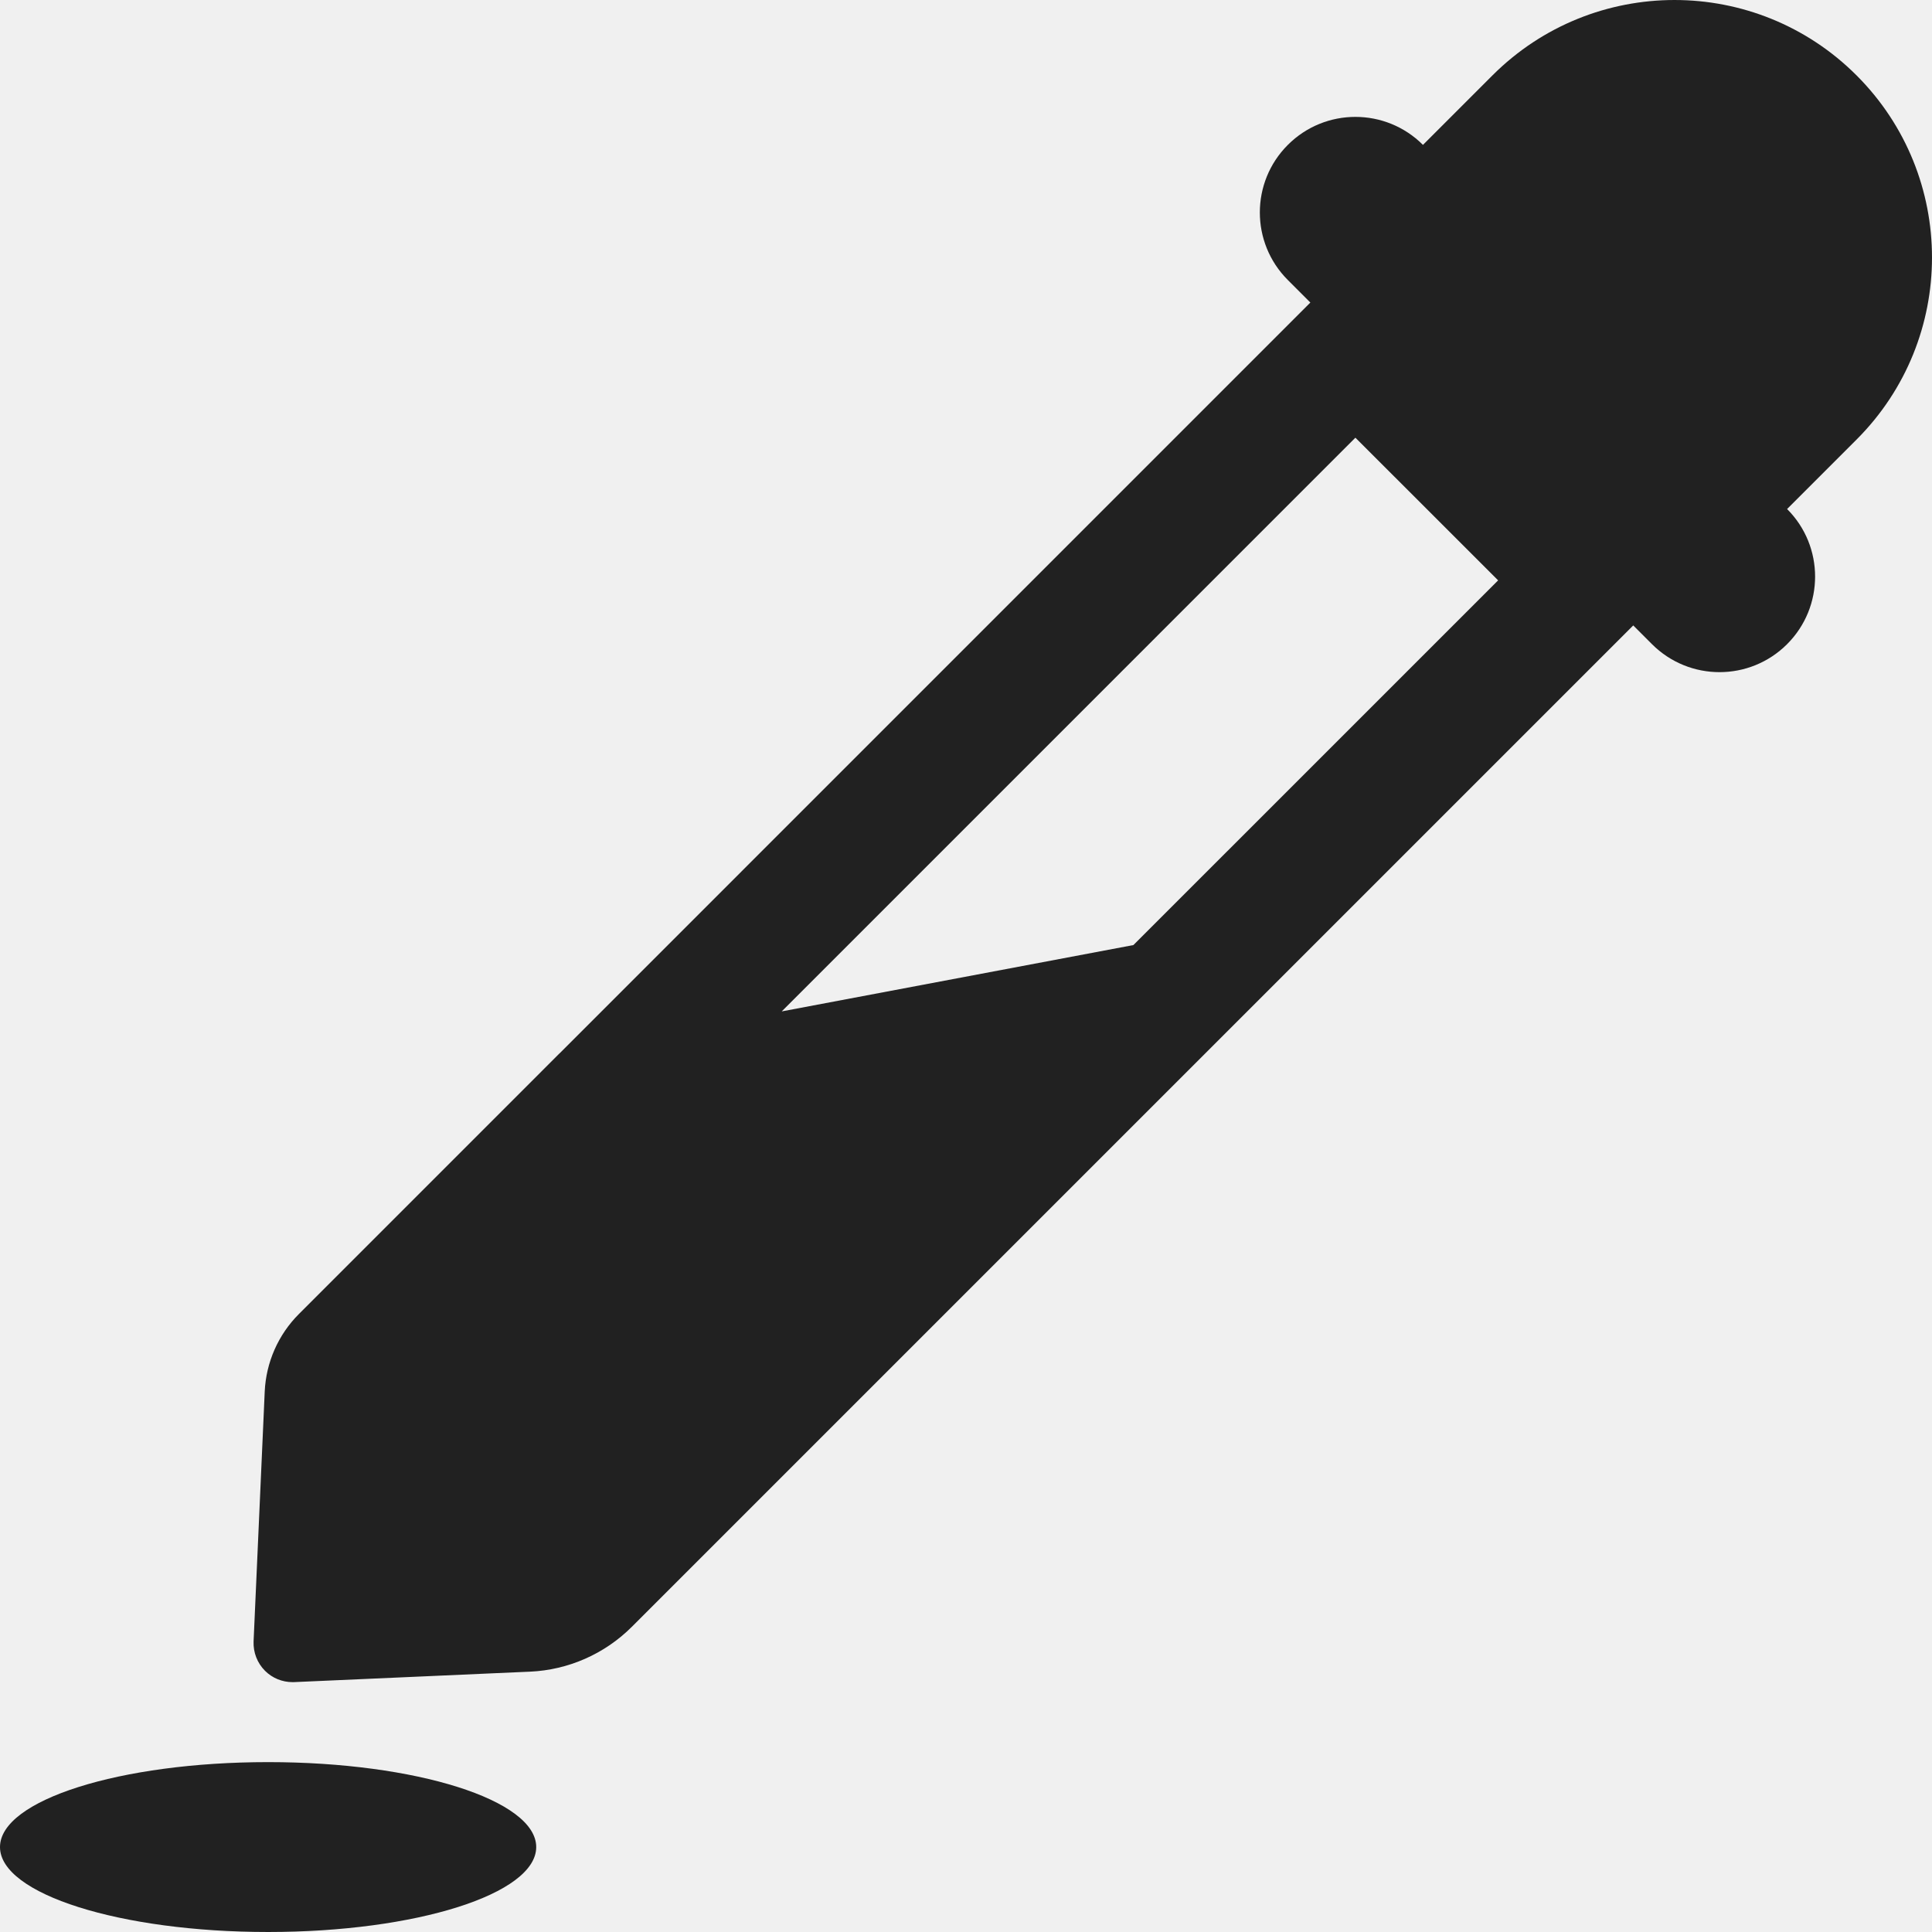
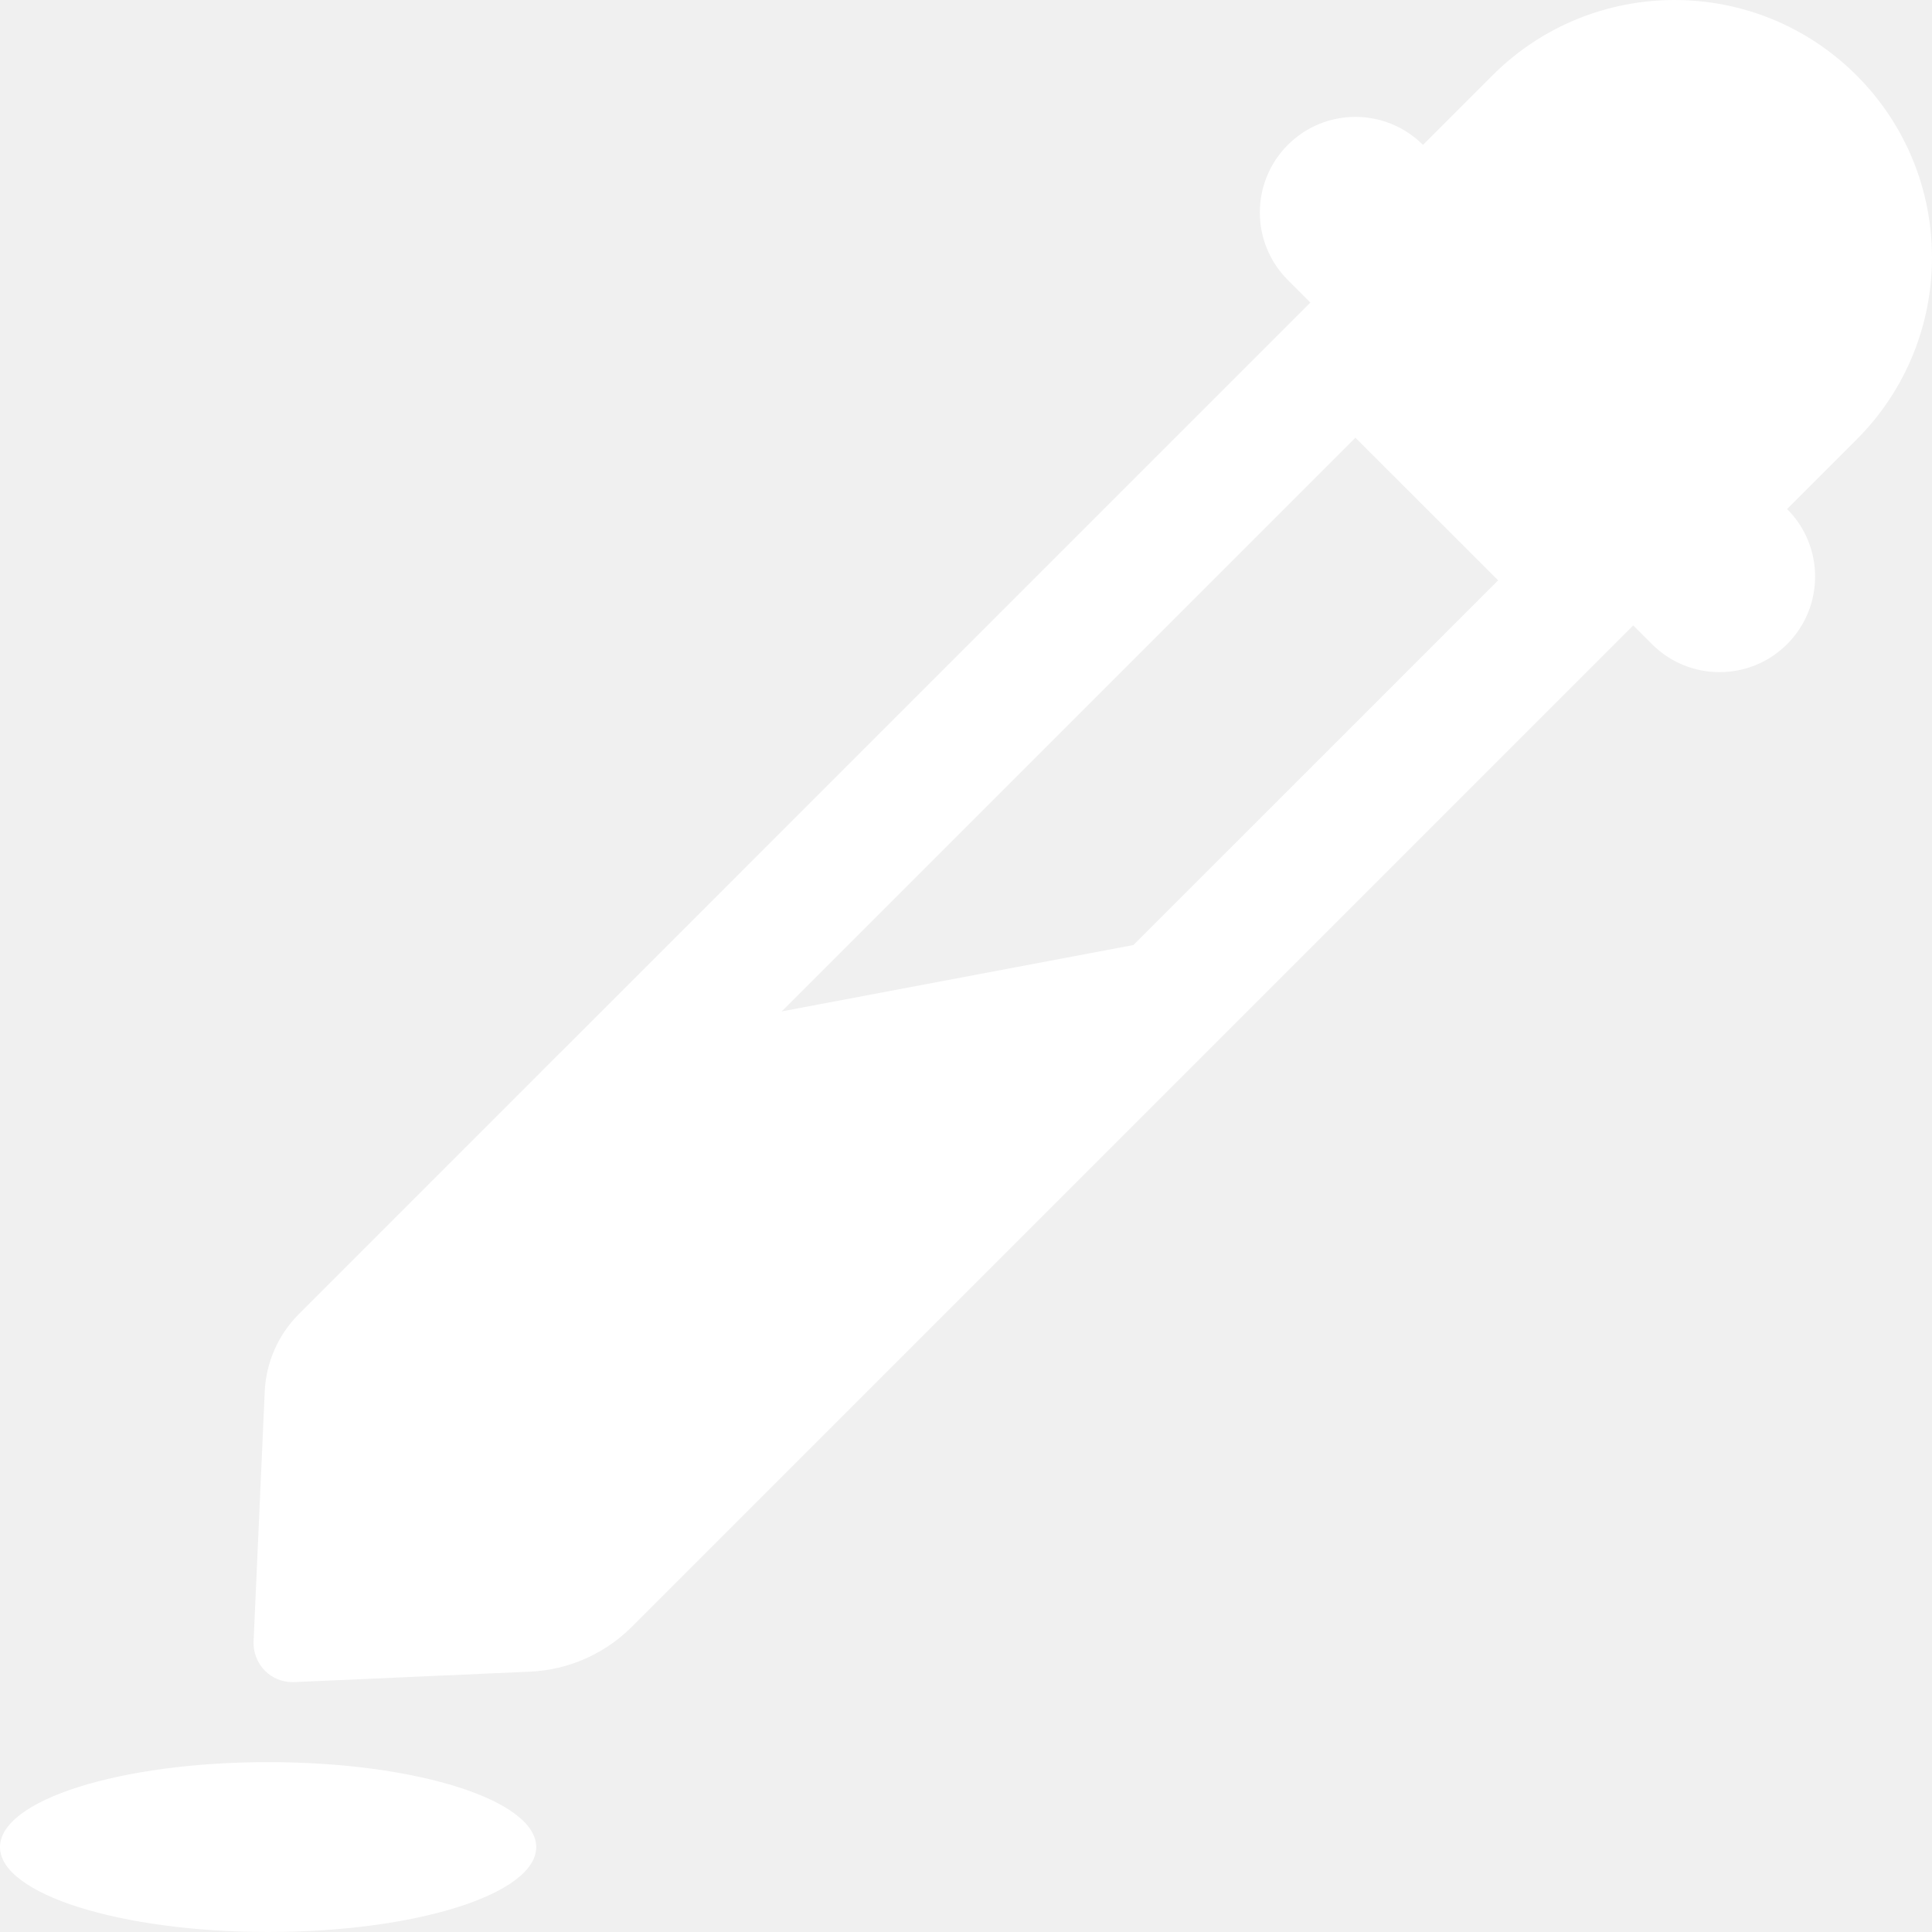
<svg xmlns="http://www.w3.org/2000/svg" version="1.1" id="Capa_1" x="0px" y="0px" viewBox="0 0 464.736 464.736" style="enable-background:new 0 0 464.736 464.736;" xml:space="preserve" width="512px" height="512px">
  <g>
-     <path d="M446.598,18.143c-24.183-24.184-63.393-24.191-87.592-0.008l-16.717,16.717c-8.98-8.979-23.525-8.979-32.504,0   c-8.981,8.972-8.981,23.533,0,32.505l5.416,5.419L134.613,253.377h-0.016l-62.685,62.691c-4.982,4.982-7.919,11.646-8.235,18.684   l-0.15,3.344c0,0.016,0,0.03,0,0.046l-2.529,56.704c-0.104,2.633,0.883,5.185,2.739,7.048c1.751,1.759,4.145,2.738,6.63,2.738   c0.135,0,0.269,0,0.42-0.008l30.064-1.331h0.016l18.318-0.815l8.318-0.366c9.203-0.412,17.944-4.259,24.469-10.776l240.898-240.891   l4.506,4.505c4.49,4.488,10.372,6.733,16.252,6.733c5.881,0,11.764-2.245,16.253-6.733c8.98-8.973,8.98-23.534,0-32.505   l16.716-16.718C470.782,81.544,470.782,42.334,446.598,18.143z M272.639,227.33l-84.6,15.96l137.998-138.004l34.332,34.316   L272.639,227.33z" fill="#212121" />
-     <path d="M64.5,423.872c-35.617,0-64.5,9.145-64.5,20.435c0,11.284,28.883,20.428,64.5,20.428s64.486-9.143,64.486-20.428   C128.986,433.016,100.117,423.872,64.5,423.872z" fill="#212121" />
+     <path d="M446.598,18.143c-24.183-24.184-63.393-24.191-87.592-0.008l-16.717,16.717c-8.98-8.979-23.525-8.979-32.504,0   c-8.981,8.972-8.981,23.533,0,32.505l5.416,5.419L134.613,253.377h-0.016l-62.685,62.691c-4.982,4.982-7.919,11.646-8.235,18.684   l-0.15,3.344c0,0.016,0,0.03,0,0.046l-2.529,56.704c-0.104,2.633,0.883,5.185,2.739,7.048c1.751,1.759,4.145,2.738,6.63,2.738   c0.135,0,0.269,0,0.42-0.008l30.064-1.331h0.016l18.318-0.815l8.318-0.366c9.203-0.412,17.944-4.259,24.469-10.776l240.898-240.891   l4.506,4.505c4.49,4.488,10.372,6.733,16.252,6.733c5.881,0,11.764-2.245,16.253-6.733c8.98-8.973,8.98-23.534,0-32.505   l16.716-16.718C470.782,81.544,470.782,42.334,446.598,18.143z M272.639,227.33l-84.6,15.96l137.998-138.004l34.332,34.316   L272.639,227.33z" fill="#FFFFFF" />
+     <path d="M64.5,423.872c-35.617,0-64.5,9.145-64.5,20.435c0,11.284,28.883,20.428,64.5,20.428s64.486-9.143,64.486-20.428   C128.986,433.016,100.117,423.872,64.5,423.872z" fill="#FFFFFF" />
  </g>
  <g>
</g>
  <g>
</g>
  <g>
</g>
  <g>
</g>
  <g>
</g>
  <g>
</g>
  <g>
</g>
  <g>
</g>
  <g>
</g>
  <g>
</g>
  <g>
</g>
  <g>
</g>
  <g>
</g>
  <g>
</g>
  <g>
</g>
</svg>
